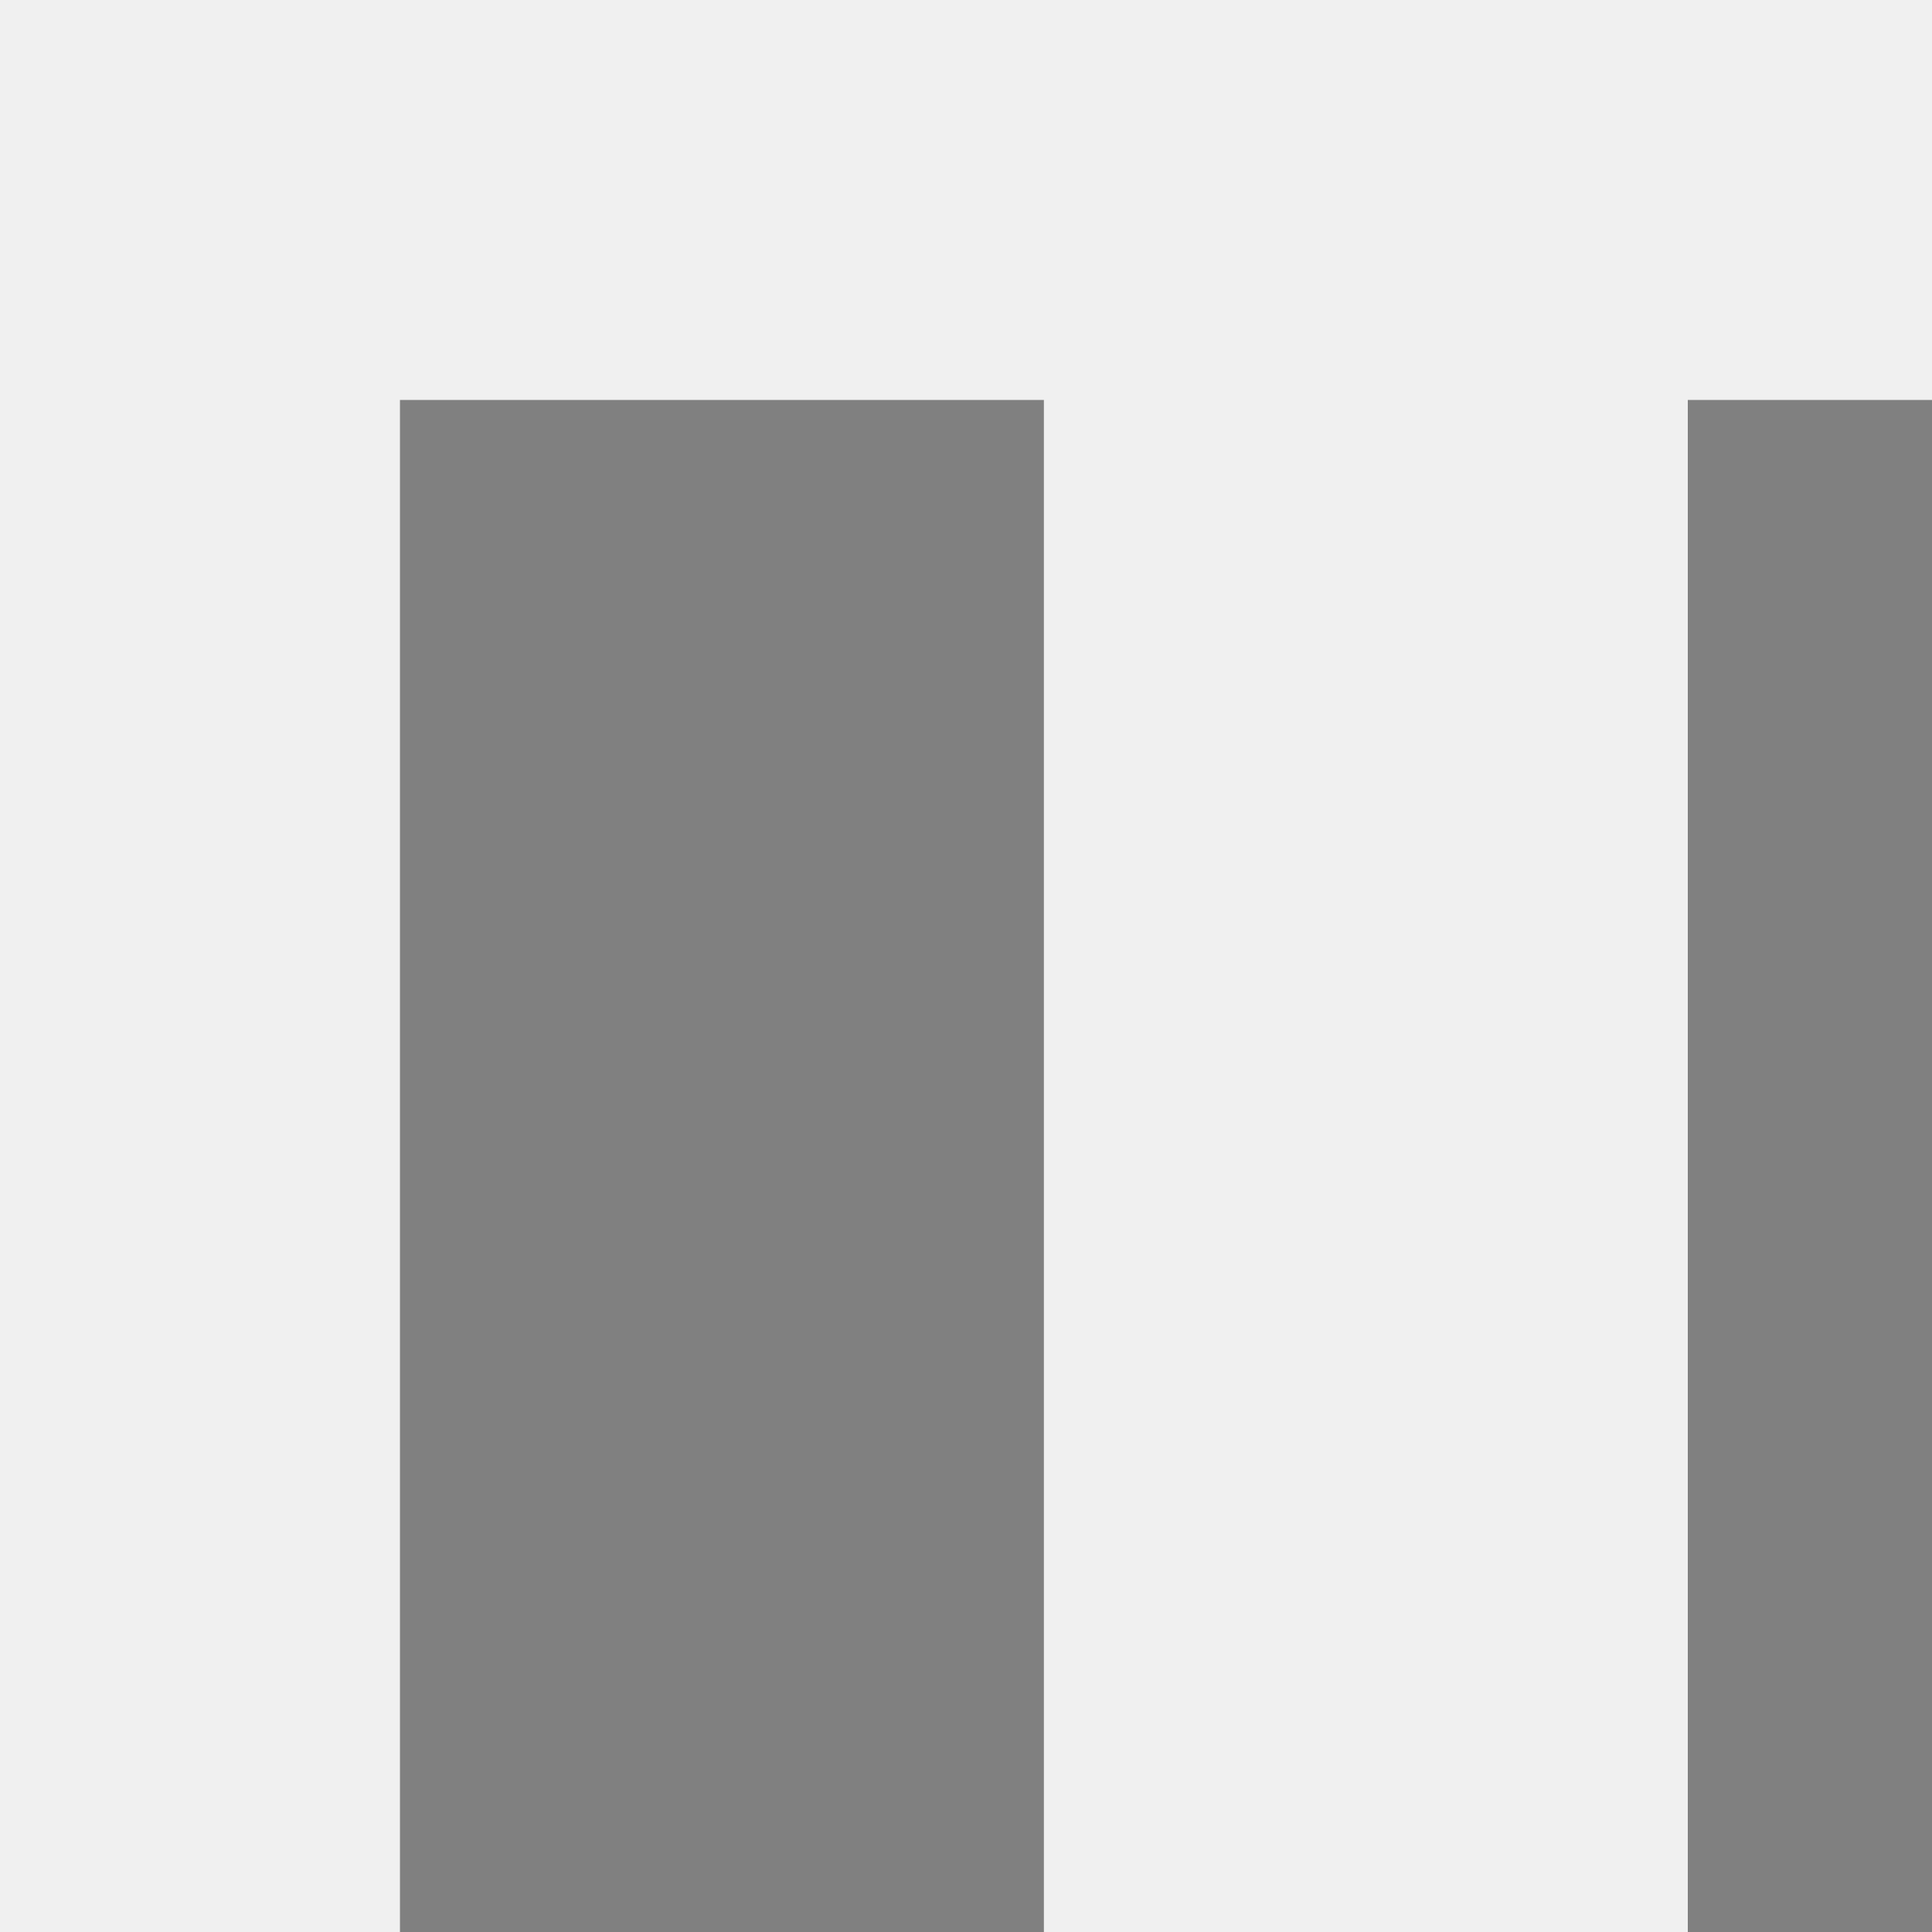
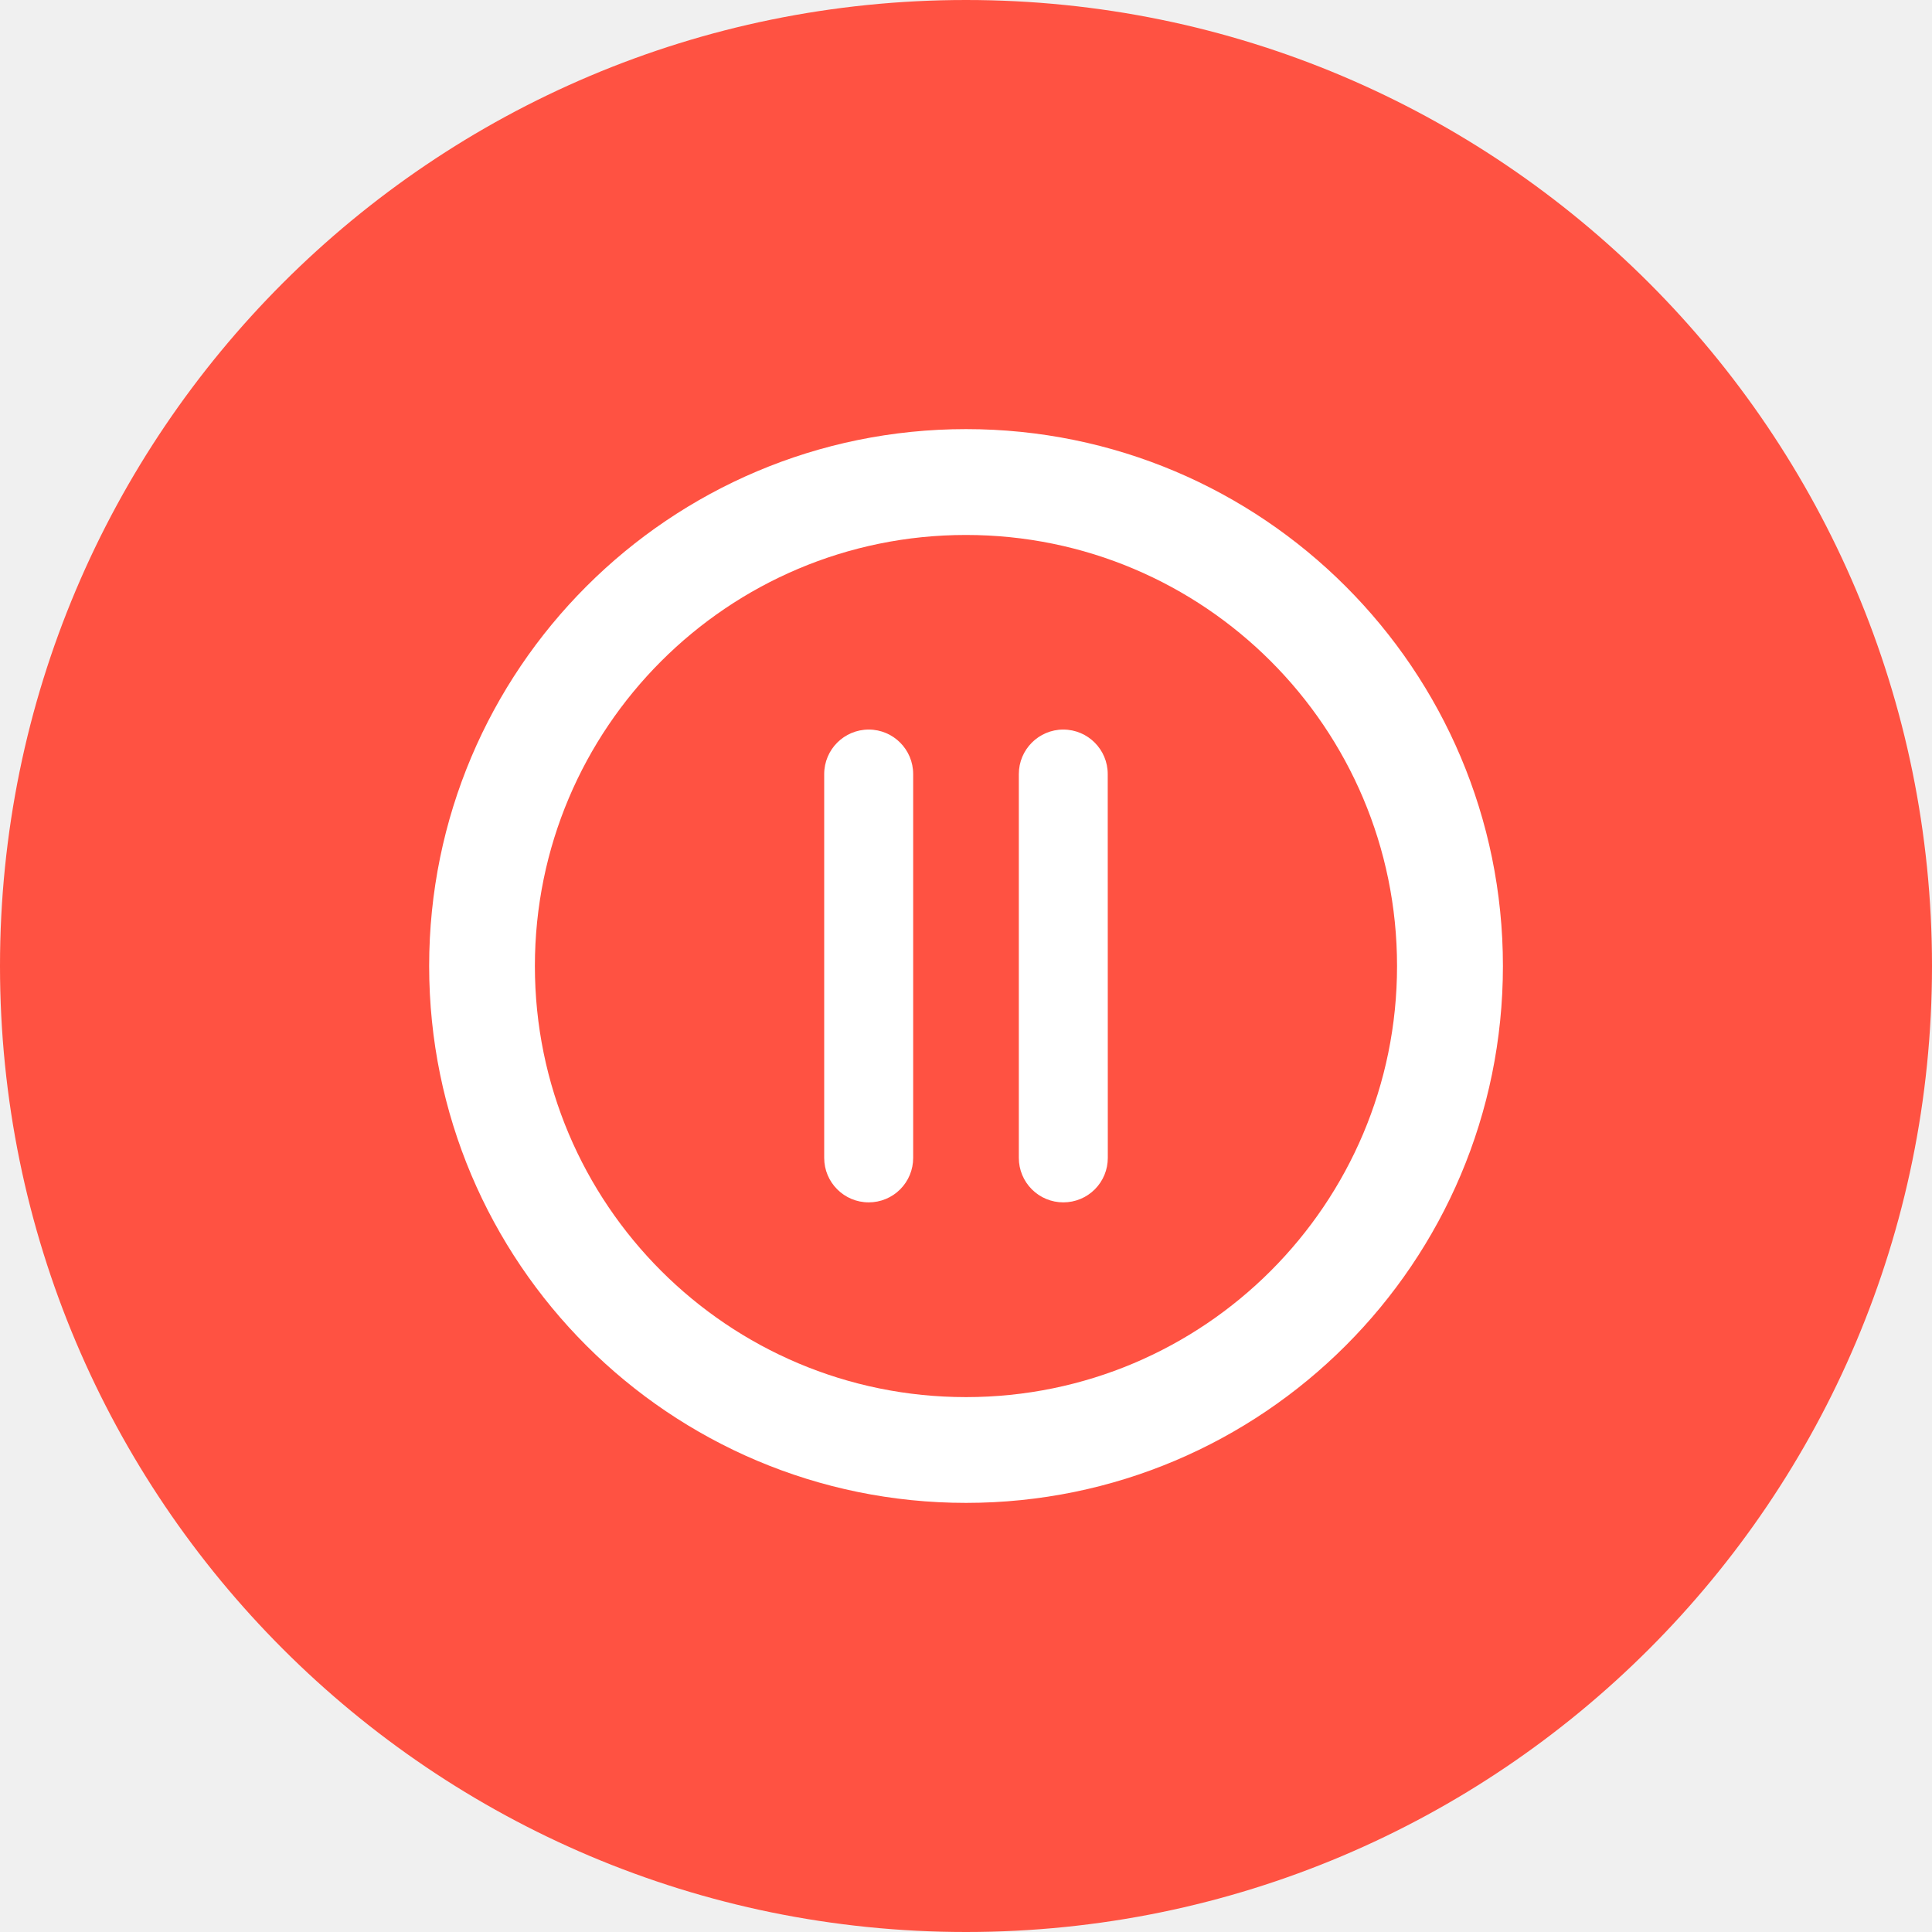
- <svg xmlns="http://www.w3.org/2000/svg" width="100%" height="100%" version="1.1">
-   <rect x="14.64" y="14.64" width="23.57" height="70.72" fill="gray" />
-   <rect x="61.78" y="14.64" width="23.57" height="70.72" fill="gray" />
+ <svg xmlns="http://www.w3.org/2000/svg" id="Layer_1" data-name="Layer 1" viewBox="0 0 512 512">
+   <path d="M0,256C0,114.62,114.62,0,256,0S512,114.63,512,256,397.37,512,256,512,0,397.38,0,256Z" fill="#ff5242" />
+   <path d="M293.58,306.85a11.77,11.77,0,0,1-11.78,11.79h0A11.78,11.78,0,0,1,270,306.85V205.14a11.8,11.8,0,0,1,11.78-11.8h0a11.79,11.79,0,0,1,11.78,11.8Z" fill="#fff" />
+   <path d="M242,306.85a11.77,11.77,0,0,1-11.78,11.79h0a11.79,11.79,0,0,1-11.8-11.79V205.14a11.81,11.81,0,0,1,11.8-11.8h0A11.79,11.79,0,0,1,242,205.14Z" fill="#fff" />
+   <path d="M256,113.72A142.28,142.28,0,1,0,398.29,256,142.28,142.28,0,0,0,256,113.72Zm0,256.53A114.24,114.24,0,1,1,370.23,256,114.25,114.25,0,0,1,256,370.25Z" fill="#fff" />
</svg>
